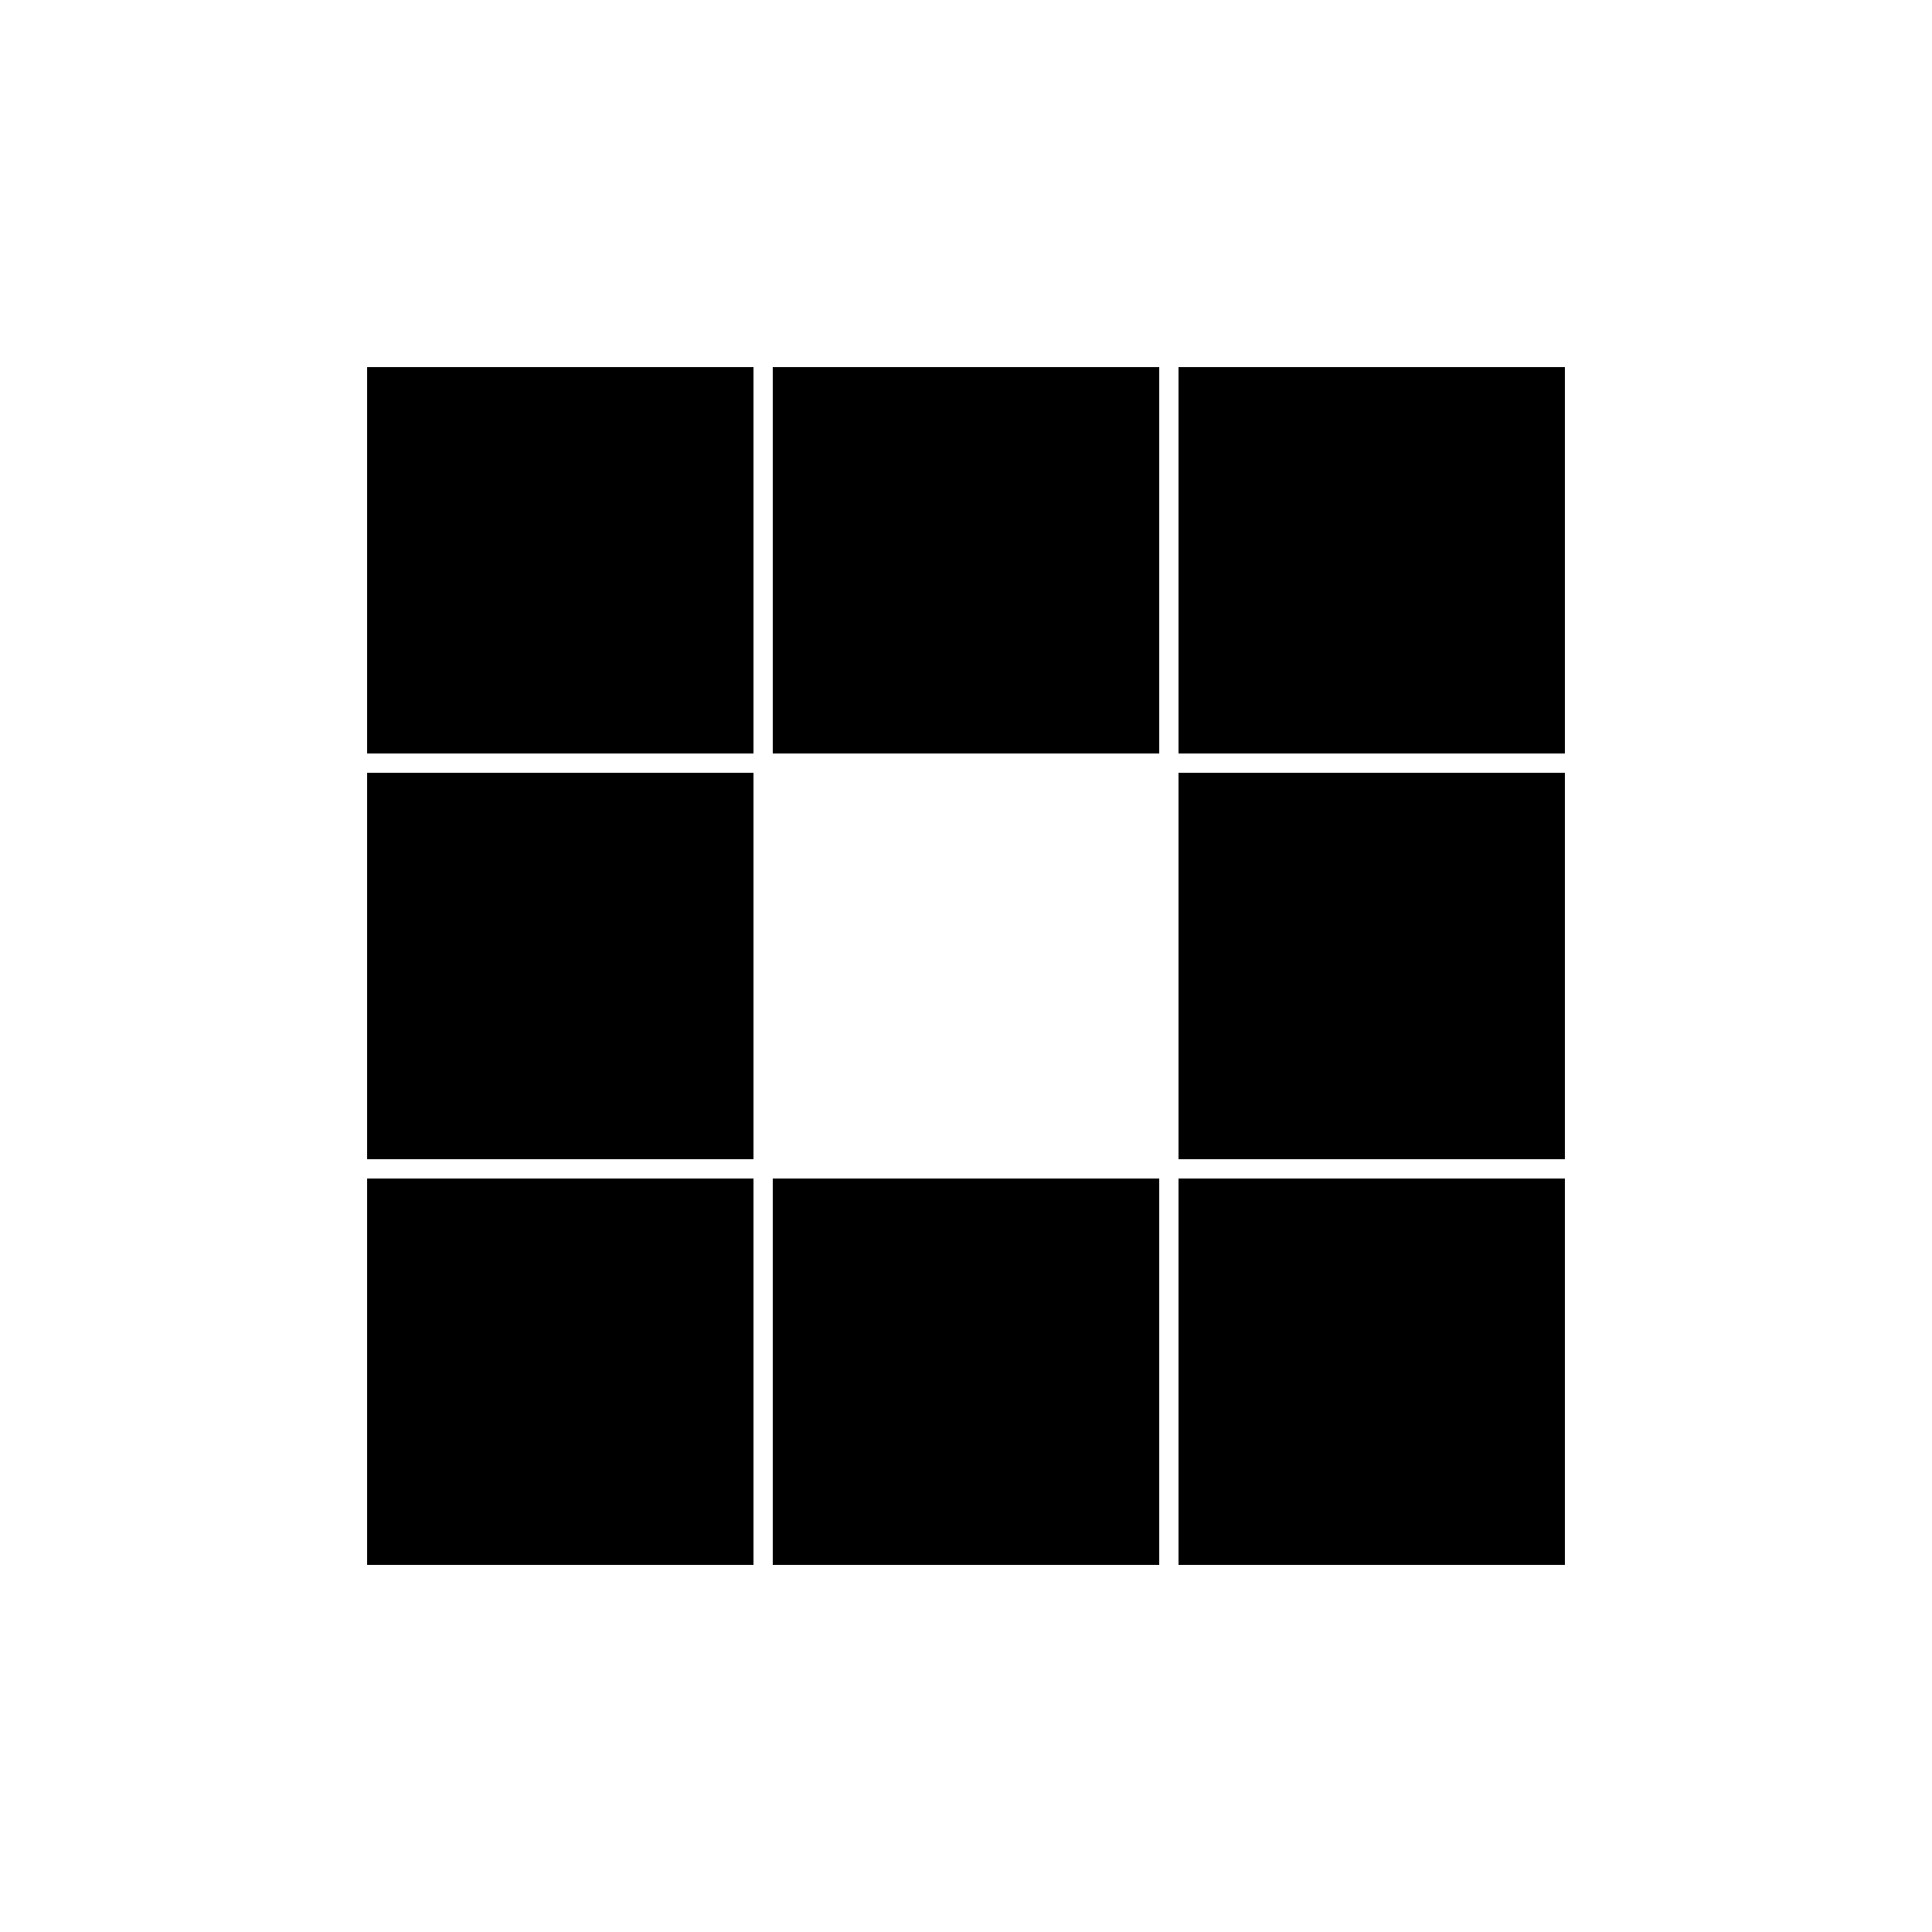
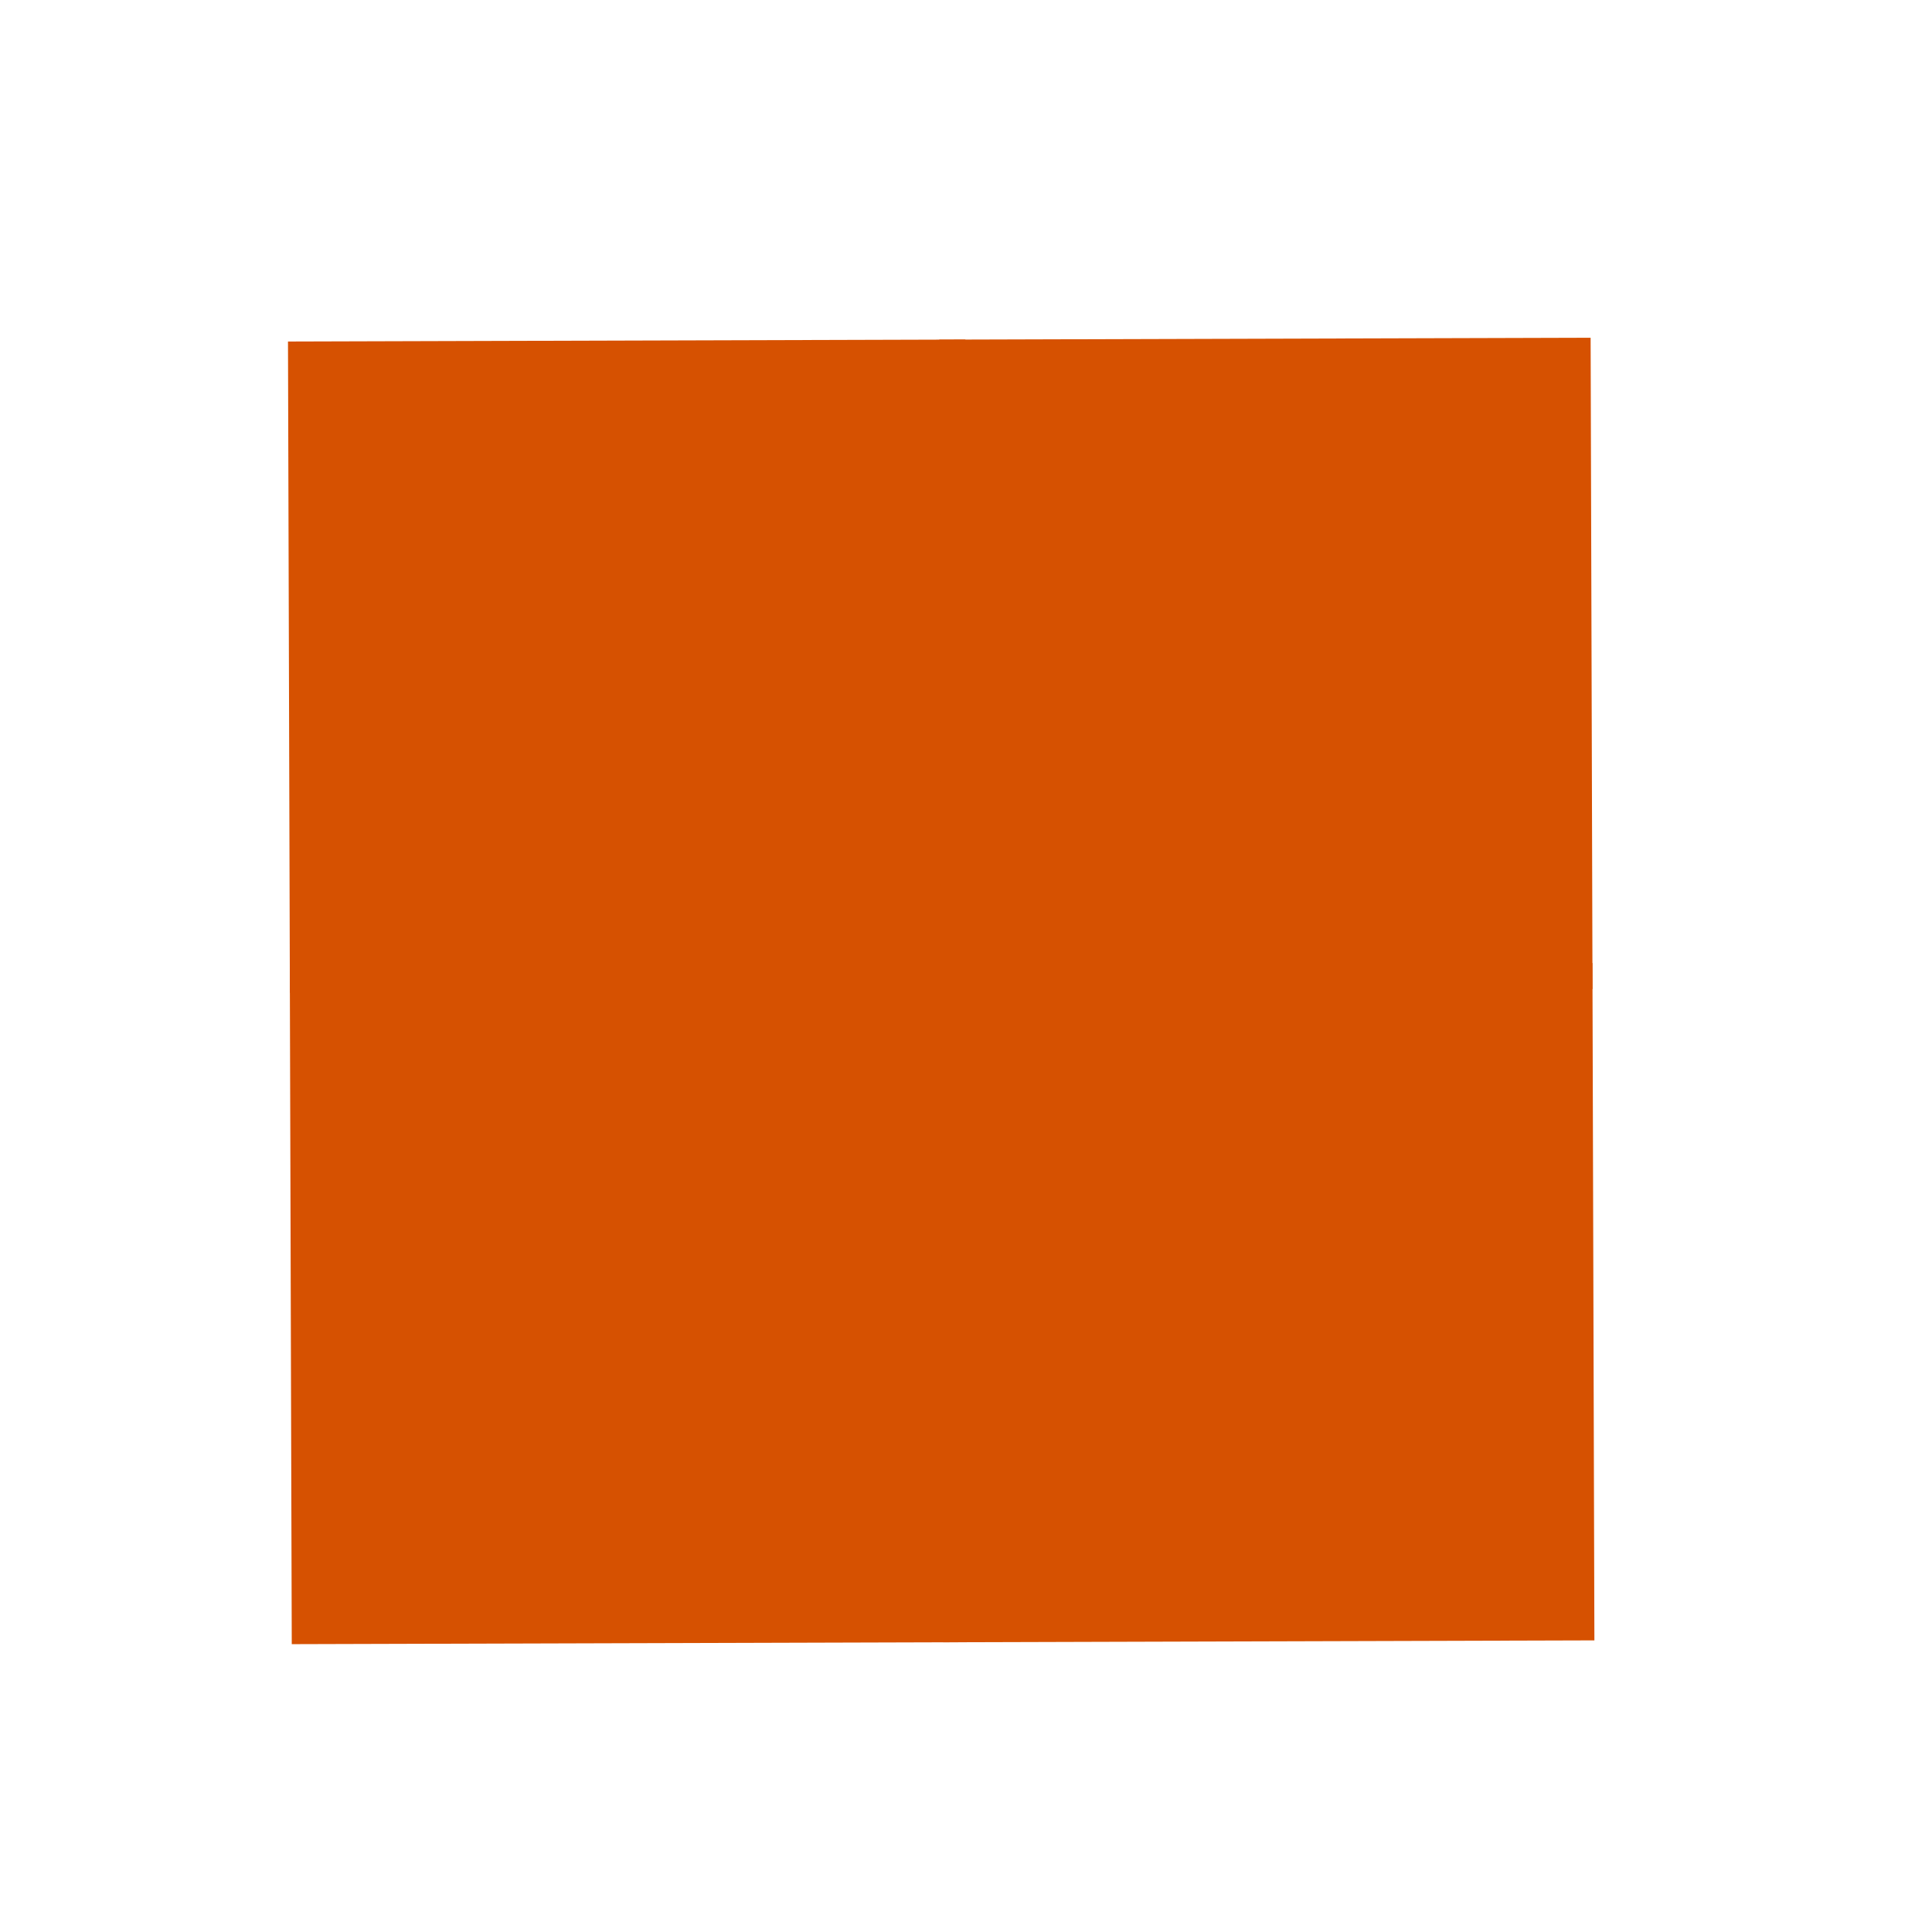
- <svg xmlns="http://www.w3.org/2000/svg" style="margin: auto; background: rgb(255, 255, 255) none repeat scroll 0% 0%; display: block; shape-rendering: auto;" width="200px" height="200px" viewBox="0 0 100 100" preserveAspectRatio="xMidYMid">
-   <rect x="19" y="19" width="20" height="20" fill="#000000">
-     <animate attributeName="fill" values="#dddd33;#000000;#000000" keyTimes="0;0.125;1" dur="1s" repeatCount="indefinite" begin="0s" calcMode="discrete" />
-   </rect>
-   <rect x="40" y="19" width="20" height="20" fill="#000000">
-     <animate attributeName="fill" values="#dddd33;#000000;#000000" keyTimes="0;0.125;1" dur="1s" repeatCount="indefinite" begin="0.125s" calcMode="discrete" />
-   </rect>
-   <rect x="61" y="19" width="20" height="20" fill="#000000">
-     <animate attributeName="fill" values="#dddd33;#000000;#000000" keyTimes="0;0.125;1" dur="1s" repeatCount="indefinite" begin="0.25s" calcMode="discrete" />
-   </rect>
-   <rect x="19" y="40" width="20" height="20" fill="#000000">
-     <animate attributeName="fill" values="#dddd33;#000000;#000000" keyTimes="0;0.125;1" dur="1s" repeatCount="indefinite" begin="0.875s" calcMode="discrete" />
-   </rect>
-   <rect x="61" y="40" width="20" height="20" fill="#000000">
-     <animate attributeName="fill" values="#dddd33;#000000;#000000" keyTimes="0;0.125;1" dur="1s" repeatCount="indefinite" begin="0.375s" calcMode="discrete" />
-   </rect>
-   <rect x="19" y="61" width="20" height="20" fill="#000000">
-     <animate attributeName="fill" values="#dddd33;#000000;#000000" keyTimes="0;0.125;1" dur="1s" repeatCount="indefinite" begin="0.75s" calcMode="discrete" />
-   </rect>
-   <rect x="40" y="61" width="20" height="20" fill="#000000">
-     <animate attributeName="fill" values="#dddd33;#000000;#000000" keyTimes="0;0.125;1" dur="1s" repeatCount="indefinite" begin="0.625s" calcMode="discrete" />
-   </rect>
-   <rect x="61" y="61" width="20" height="20" fill="#000000">
-     <animate attributeName="fill" values="#dddd33;#000000;#000000" keyTimes="0;0.125;1" dur="1s" repeatCount="indefinite" begin="0.5s" calcMode="discrete" />
-   </rect>
+ <svg xmlns="http://www.w3.org/2000/svg" style="margin: auto; background: rgb(255, 255, 255); display: block; shape-rendering: auto;" width="200px" height="200px" viewBox="0 0 100 100" preserveAspectRatio="xMidYMid">
+   <g transform="translate(50 50) scale(0.7) translate(-50 -50)">
+     <g transform="rotate(269.834 50 50)">
+       <animateTransform attributeName="transform" type="rotate" repeatCount="indefinite" calcMode="spline" dur="4s" values="0 50 50;90 50 50;180 50 50;270 50 50;360 50 50" keyTimes="0;0.25;0.5;0.75;1" keySplines="0 1 0 1;0 1 0 1;0 1 0 1;0 1 0 1" />
+       <g transform="scale(0.963205 0.963205)">
+         <animateTransform attributeName="transform" type="scale" dur="1s" repeatCount="indefinite" calcMode="spline" values="1;1;0.5" keyTimes="0;0.5;1" keySplines="1 0 0 1;1 0 0 1" />
+         <g transform="translate(25 25)">
+           <rect x="-25" y="-25" width="52" height="52" fill="#d65101">
+             <animate attributeName="fill" dur="4s" repeatCount="indefinite" calcMode="spline" values="#d65101;#ba0c2f;#ff992c;#d65101;#d65101" keyTimes="0;0.25;0.5;0.75;1" keySplines="0 1 0 1;0 1 0 1;0 1 0 1;0 1 0 1" />
+           </rect>
+         </g>
+         <g transform="translate(25 75)">
+           <rect x="-25" y="-25" width="52" height="50" fill="#d65101" transform="scale(1 1)">
+             <animateTransform attributeName="transform" type="scale" dur="1s" repeatCount="indefinite" calcMode="spline" values="0;1;1" keyTimes="0;0.5;1" keySplines="1 0 0 1;1 0 0 1" />
+             <animate attributeName="fill" dur="4s" repeatCount="indefinite" calcMode="spline" values="#d65101;#ba0c2f;#ff992c;#d65101;#d65101" keyTimes="0;0.25;0.5;0.75;1" keySplines="0 1 0 1;0 1 0 1;0 1 0 1;0 1 0 1" />
+           </rect>
+         </g>
+         <g transform="translate(75 25)">
+           <rect x="-25" y="-25" width="50" height="52" fill="#d65101" transform="scale(1 1)">
+             <animateTransform attributeName="transform" type="scale" dur="1s" repeatCount="indefinite" calcMode="spline" values="0;1;1" keyTimes="0;0.5;1" keySplines="1 0 0 1;1 0 0 1" />
+             <animate attributeName="fill" dur="4s" repeatCount="indefinite" calcMode="spline" values="#d65101;#ba0c2f;#ff992c;#d65101;#d65101" keyTimes="0;0.25;0.5;0.75;1" keySplines="0 1 0 1;0 1 0 1;0 1 0 1;0 1 0 1" />
+           </rect>
+         </g>
+         <g transform="translate(75 75)">
+           <rect x="-25" y="-25" width="50" height="50" fill="#d65101" transform="scale(1 1)">
+             <animateTransform attributeName="transform" type="scale" dur="1s" repeatCount="indefinite" calcMode="spline" values="0;1;1" keyTimes="0;0.5;1" keySplines="1 0 0 1;1 0 0 1" />
+             <animate attributeName="fill" dur="4s" repeatCount="indefinite" calcMode="spline" values="#d65101;#ba0c2f;#ff992c;#d65101;#d65101" keyTimes="0;0.25;0.5;0.75;1" keySplines="0 1 0 1;0 1 0 1;0 1 0 1;0 1 0 1" />
+           </rect>
+         </g>
+       </g>
+     </g>
+   </g>
</svg>
